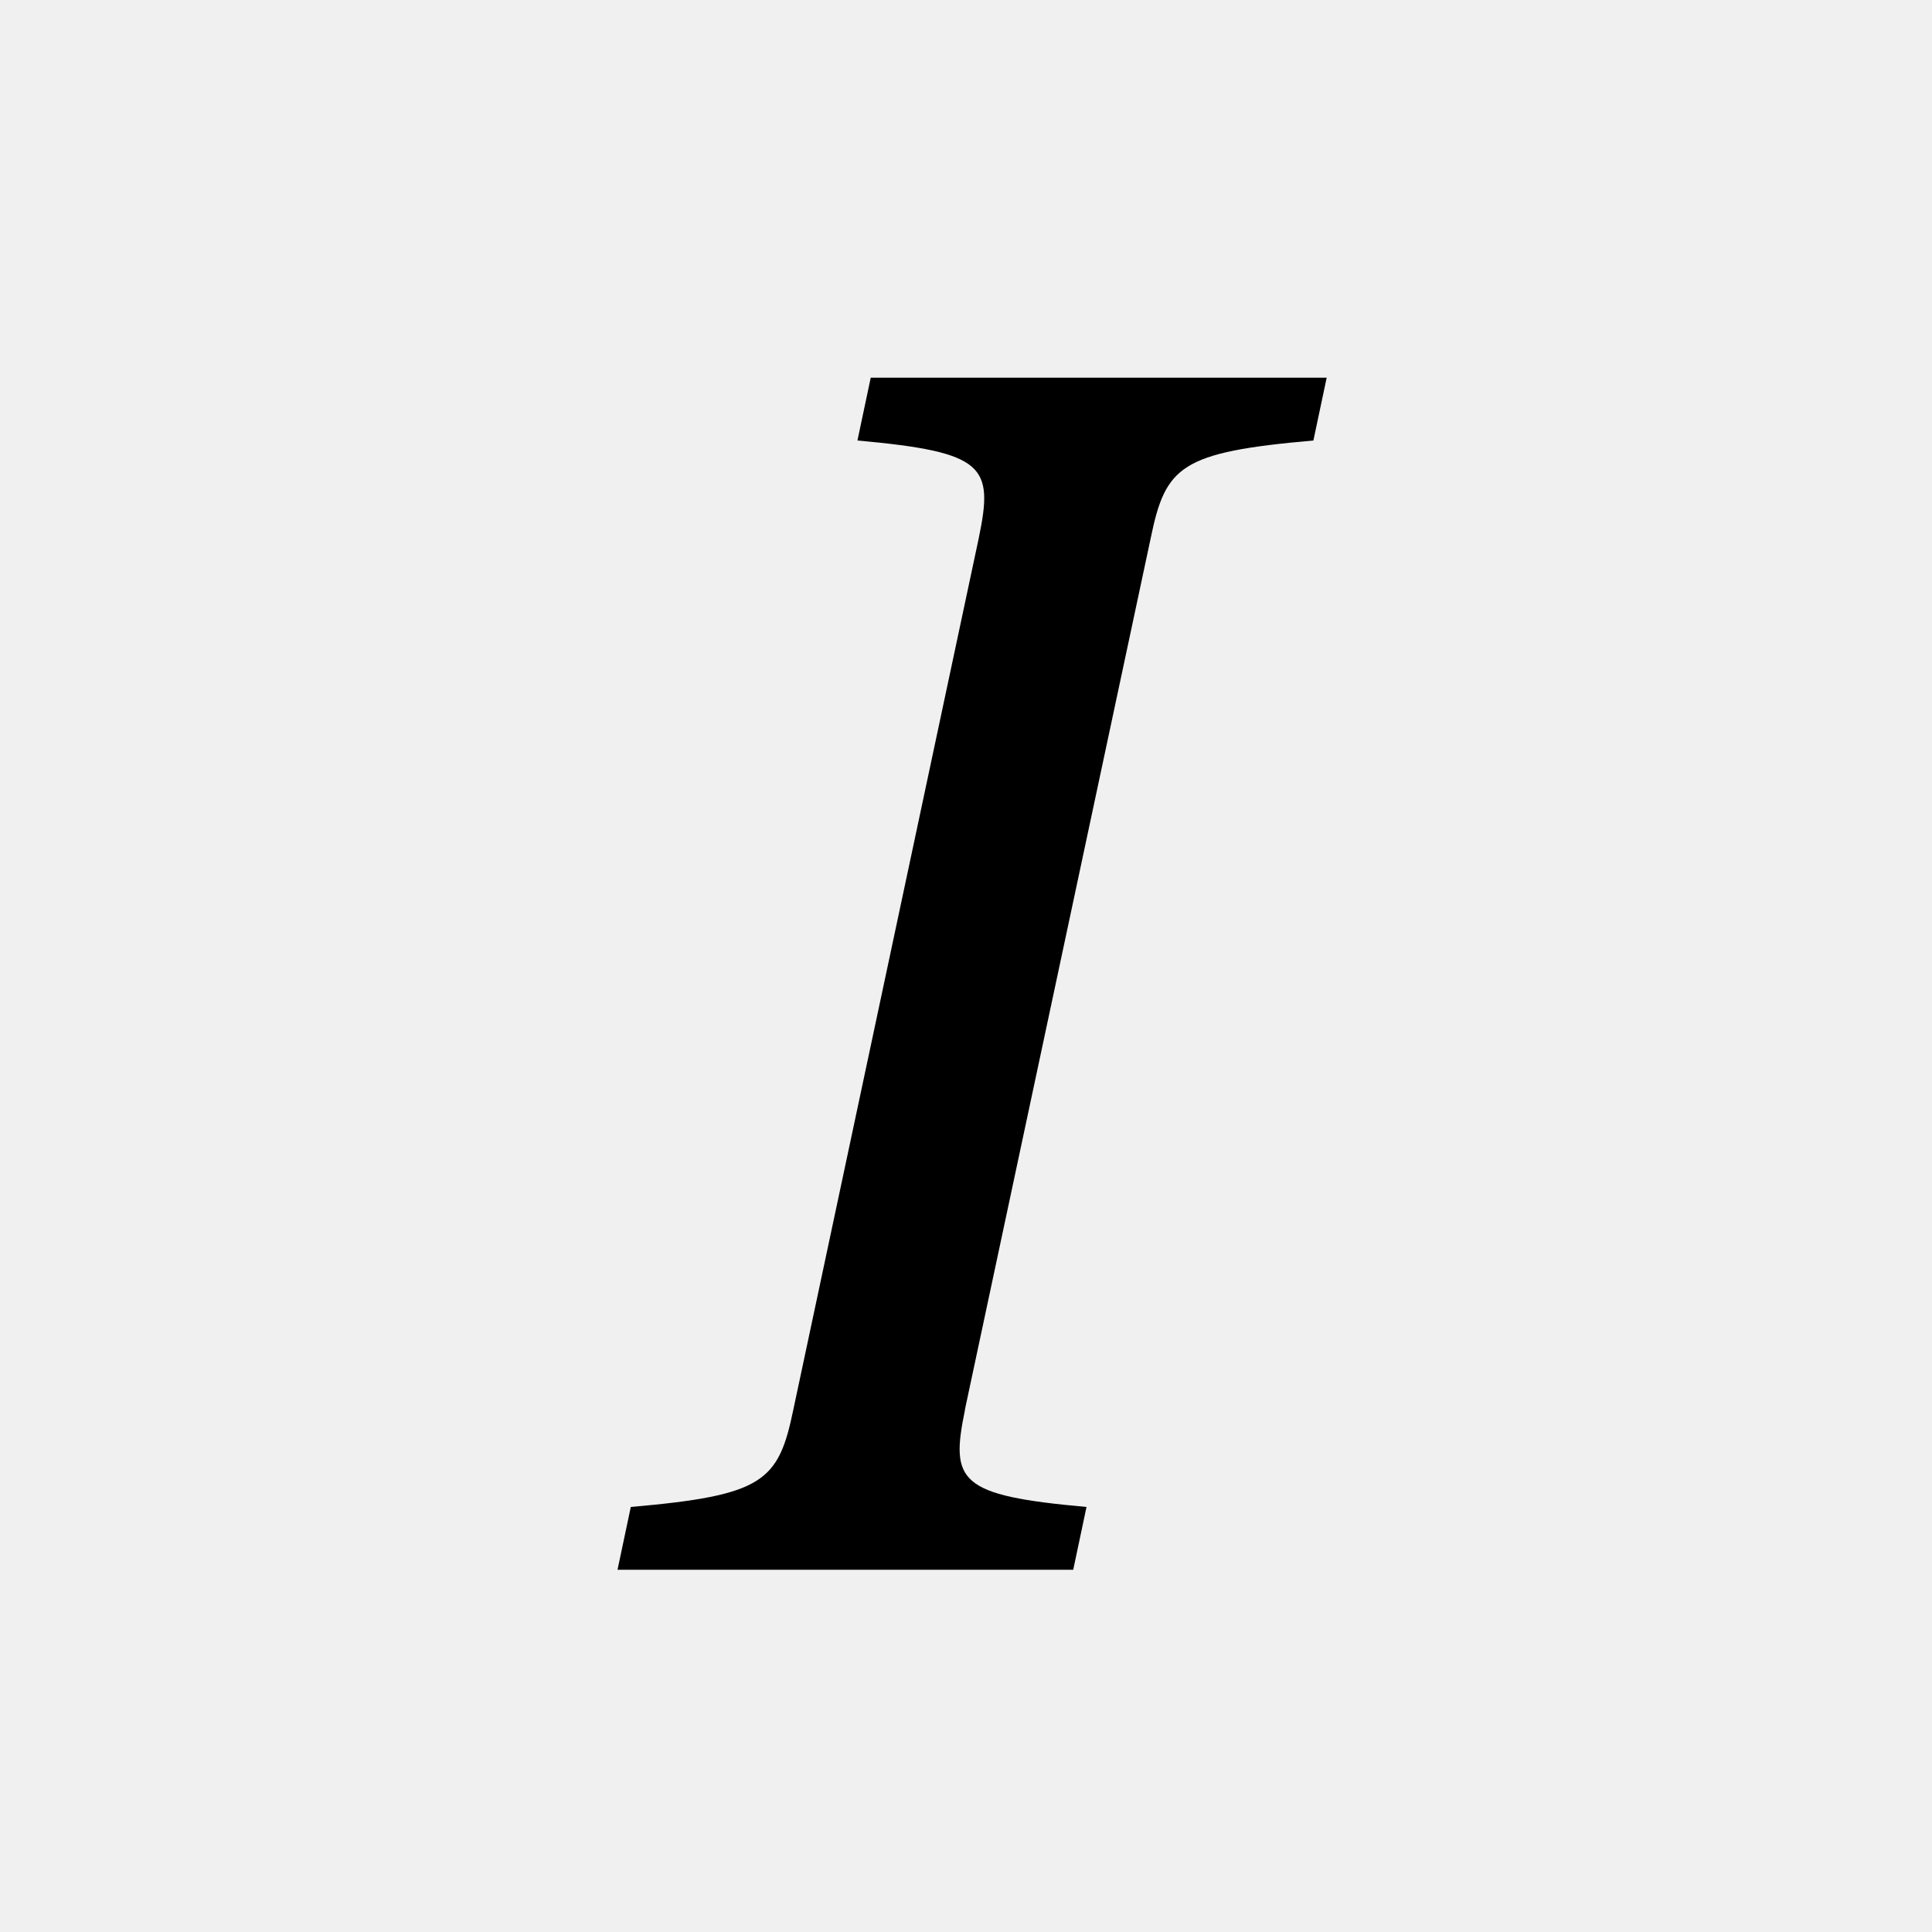
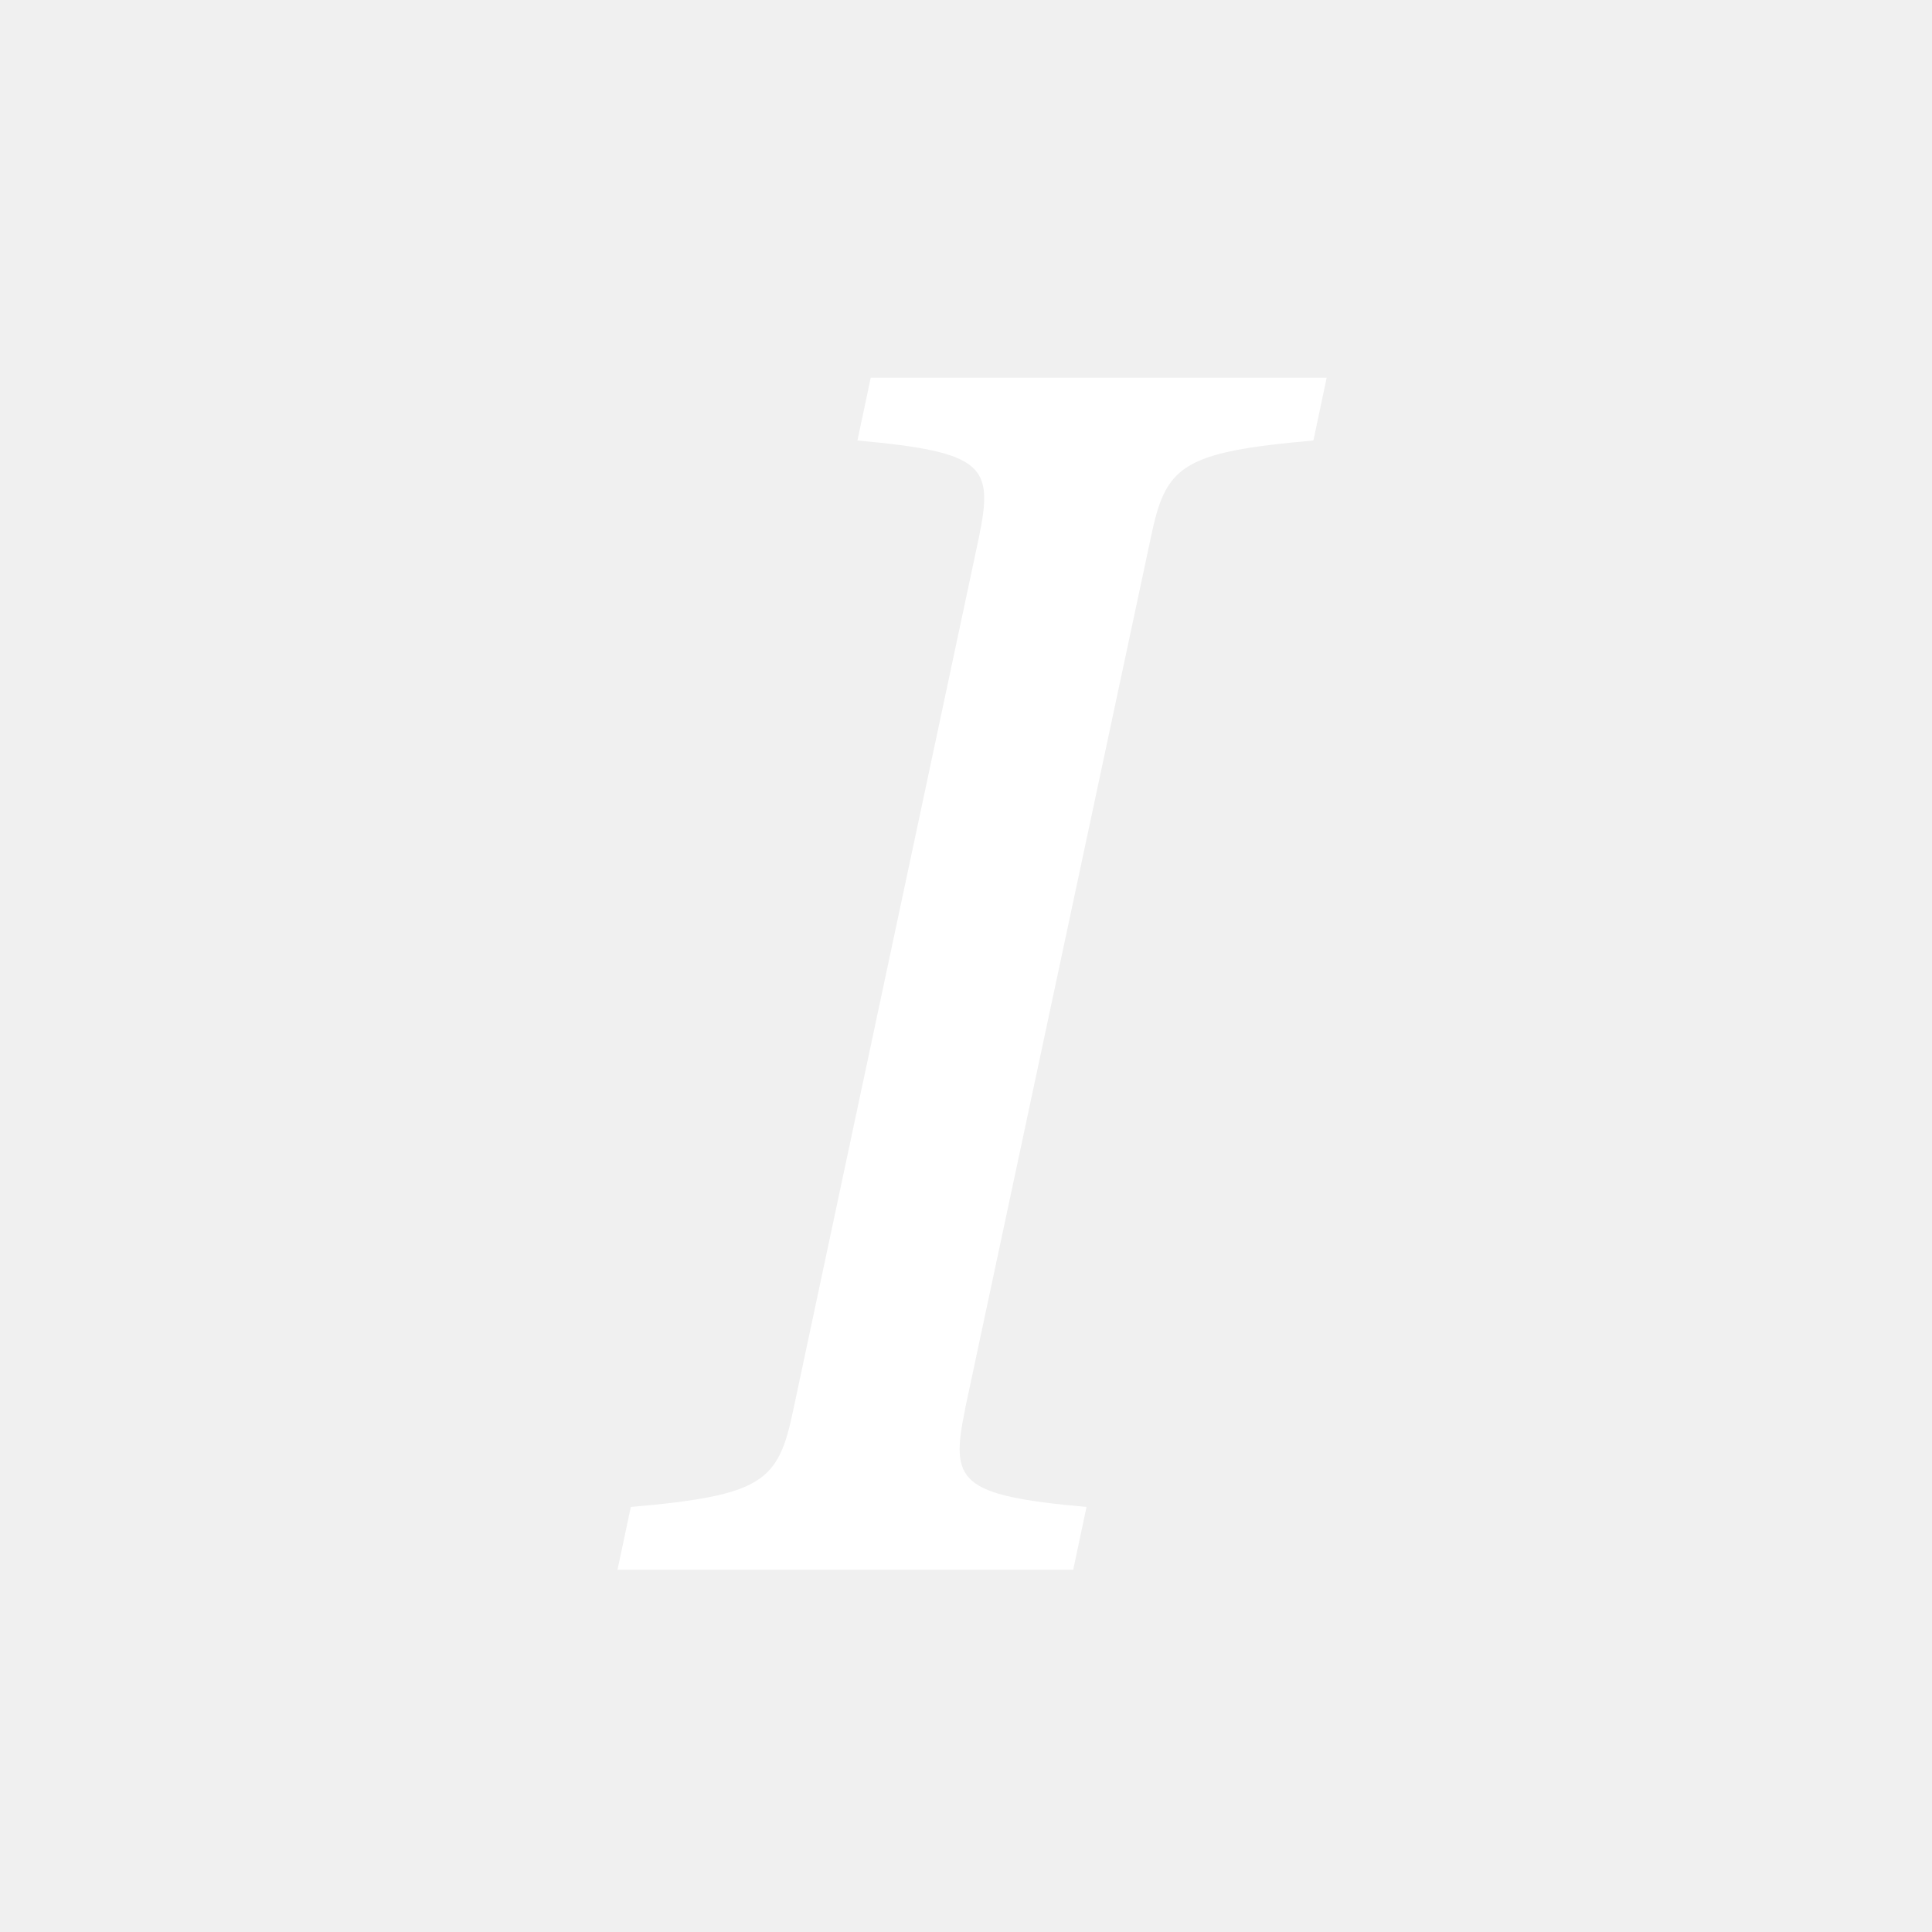
- <svg xmlns="http://www.w3.org/2000/svg" width="16" height="16" fill="currentColor" class="bi bi-type-italic">
+ <svg xmlns="http://www.w3.org/2000/svg" width="16" height="16" fill="#fff" class="bi bi-type-italic">
  <path d="M7.991 11.674 9.53 4.455c.123-.595.246-.71 1.347-.807l.11-.52H7.211l-.11.52c1.06.096 1.128.212 1.005.807L6.57 11.674c-.123.595-.246.71-1.346.806l-.11.52h3.774l.11-.52c-1.06-.095-1.129-.211-1.006-.806z" />
</svg>
